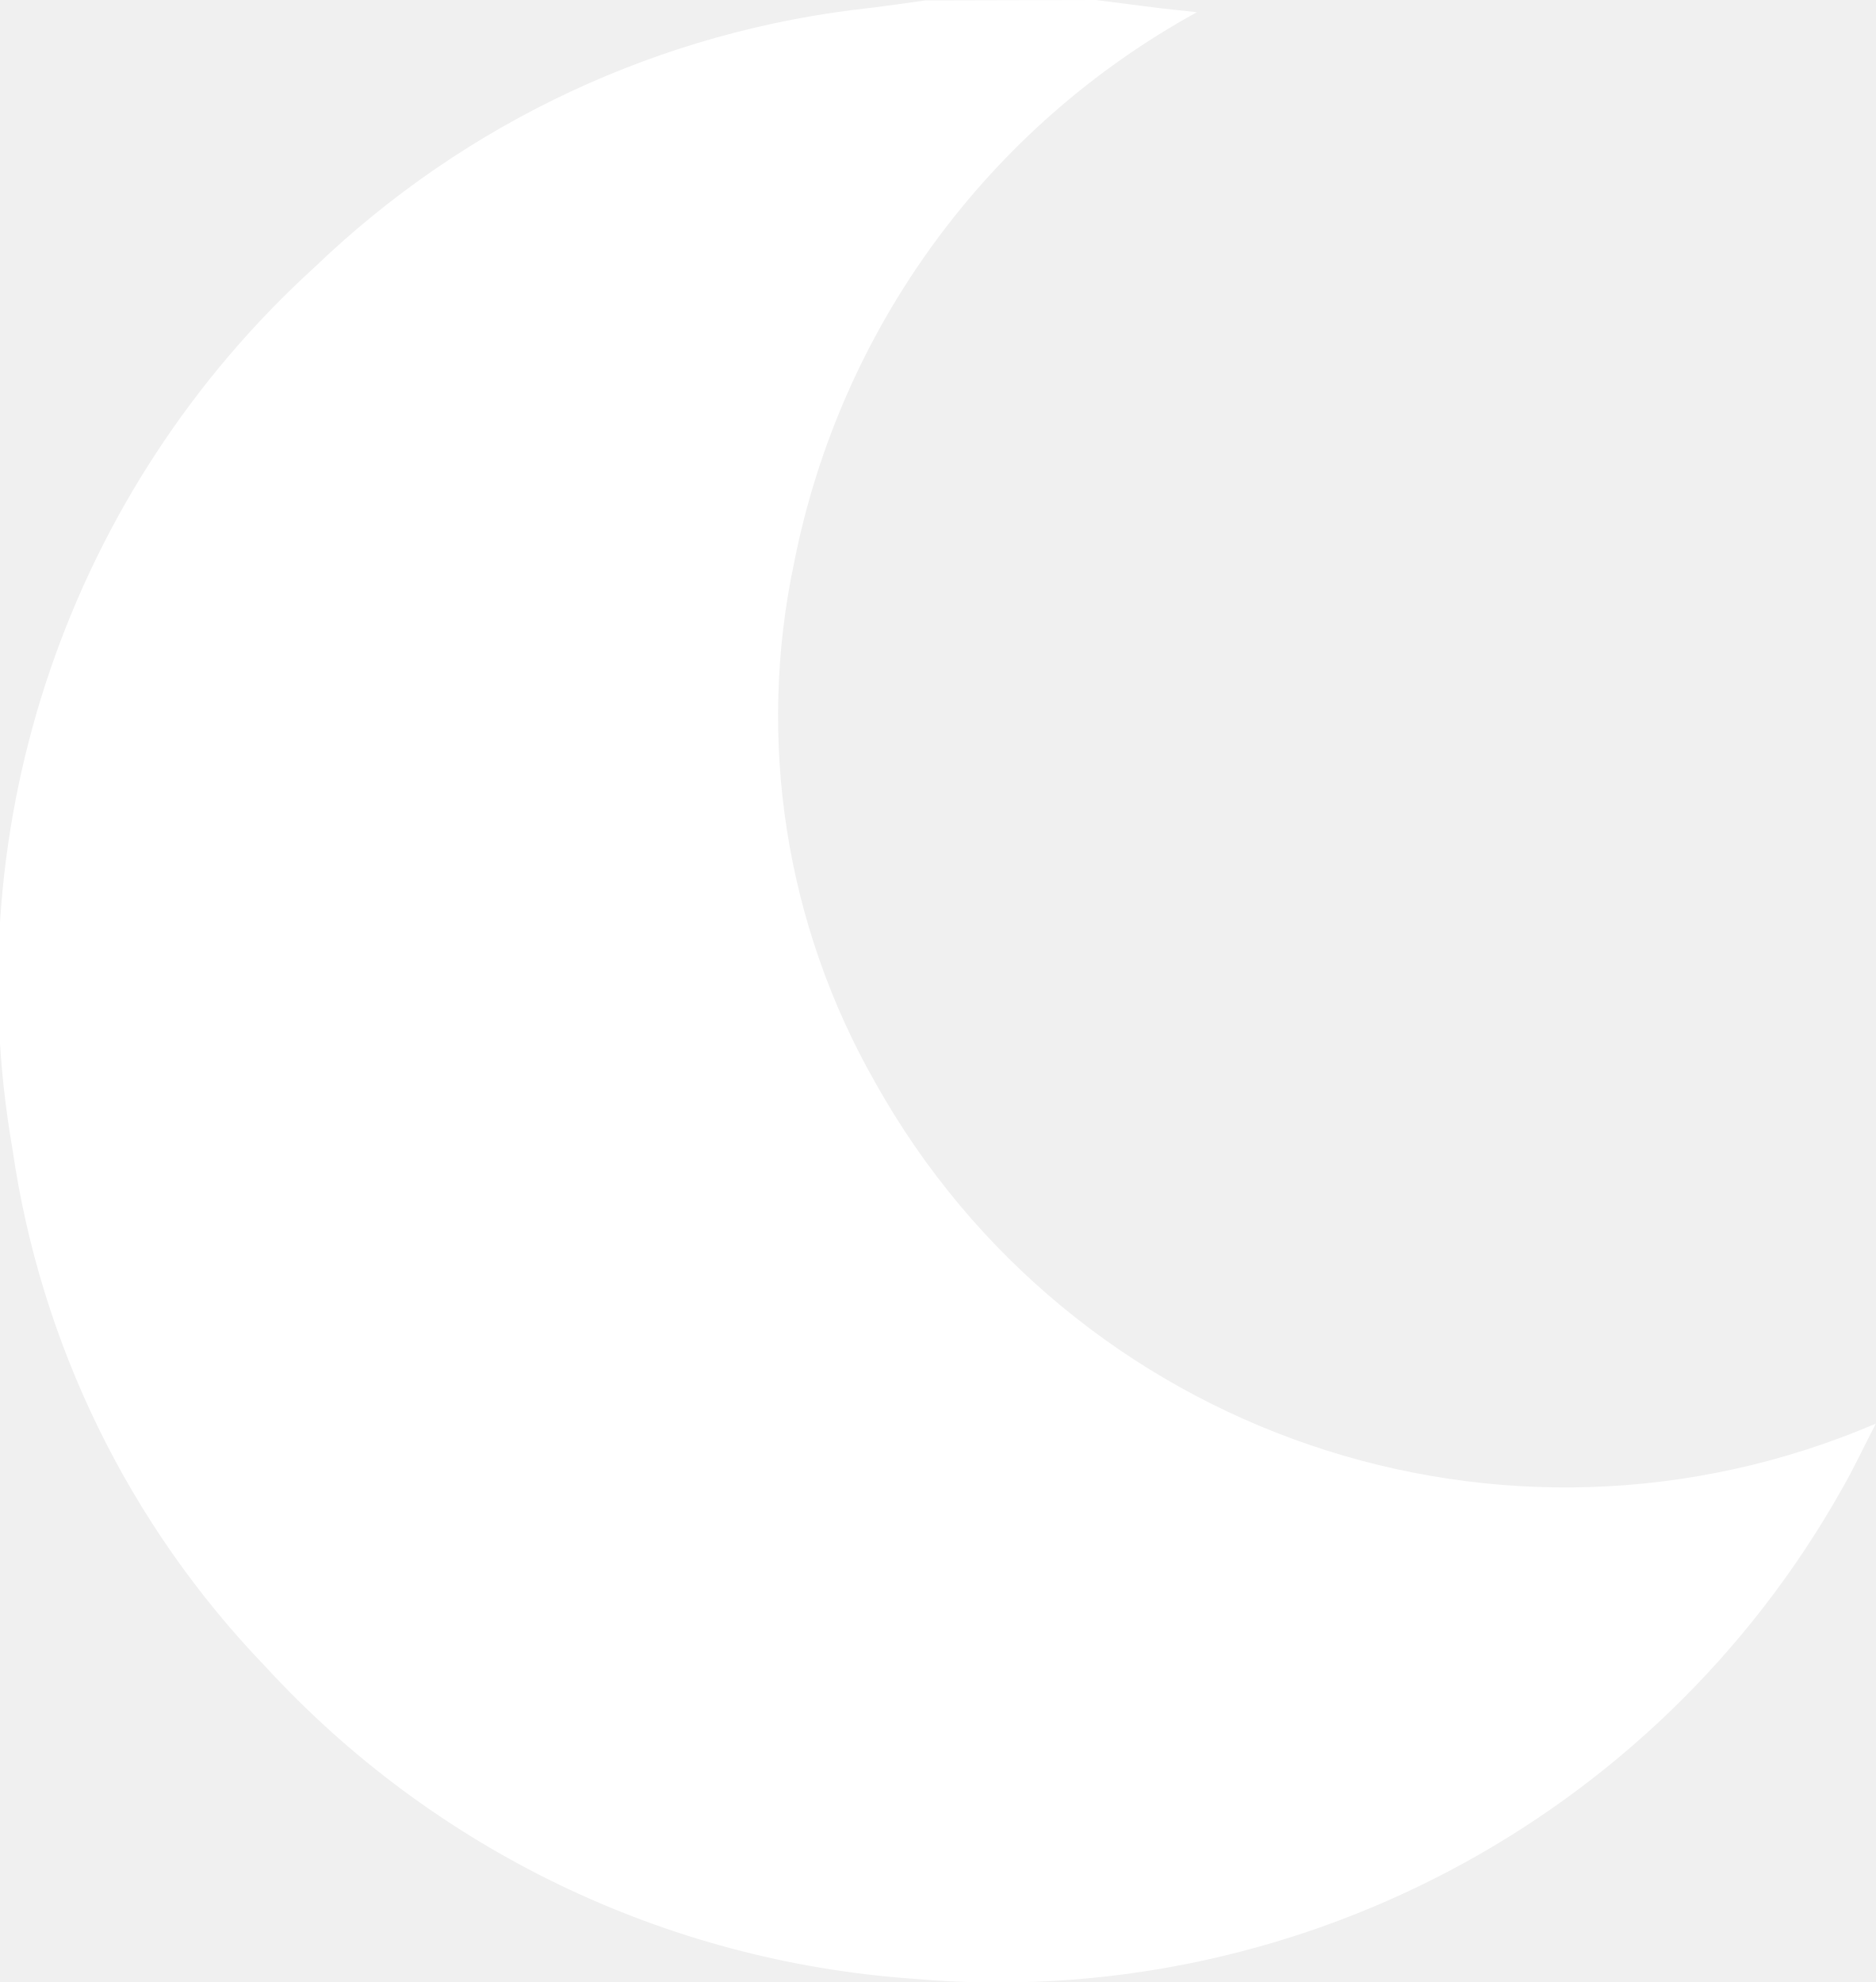
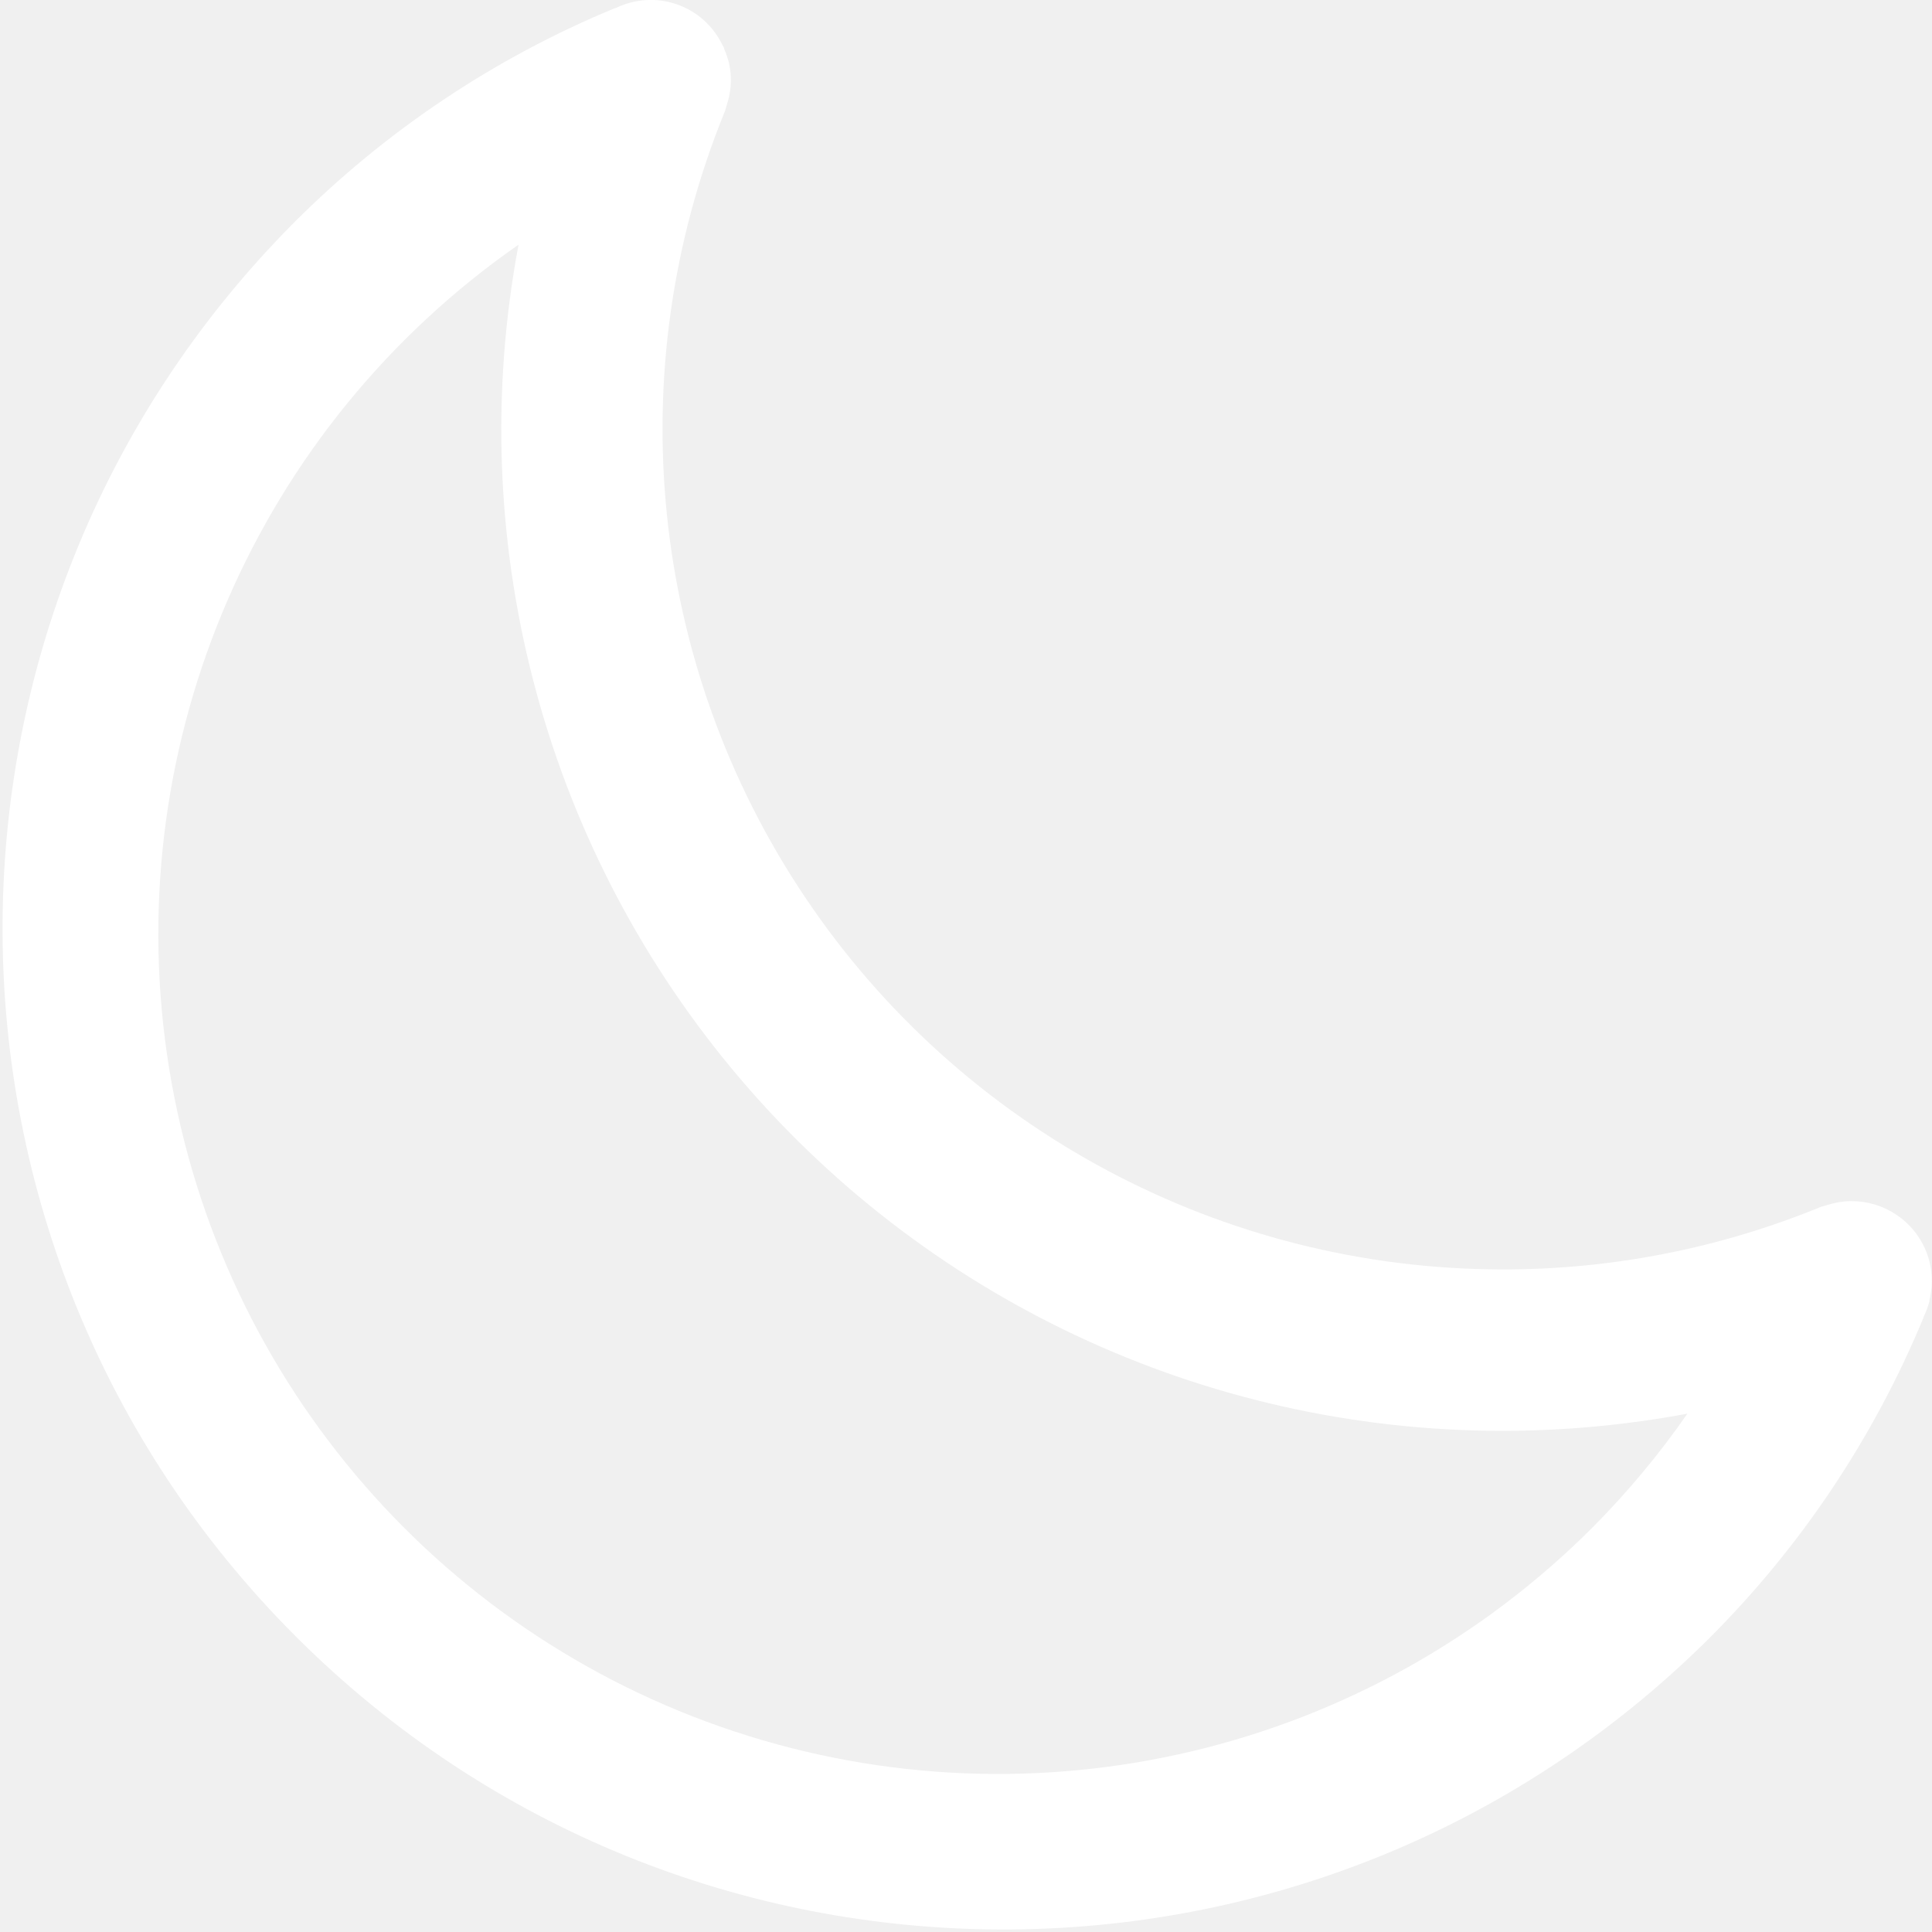
- <svg xmlns="http://www.w3.org/2000/svg" width="22.735" height="24.024" viewBox="0 0 22.735 24.024">
-   <g id="dark-inactive" transform="translate(-635.835 -67.54)">
-     <path id="Path_30" data-name="Path 30" d="M649.114,67.54l.786.1c.129.015.259.028.441.048a9.764,9.764,0,0,0-4.879,6.66,8.97,8.97,0,0,0,.981,6.314,9.575,9.575,0,0,0,12.126,4.134c-.151.292-.269.547-.409.79a11.736,11.736,0,0,1-11.266,5.938,11.779,11.779,0,0,1-7.843-3.784,11.382,11.382,0,0,1-3.065-6.273,11.731,11.731,0,0,1,3.664-10.69,11.506,11.506,0,0,1,6.731-3.141c.223-.027.446-.06.669-.091Z" fill="#fff" />
+ <svg xmlns="http://www.w3.org/2000/svg" width="20" height="20" viewBox="0 0 20 20">
+   <g id="dark-inactive" transform="translate(-0.002 0)">
+     <g id="Group_5958" data-name="Group 5958" transform="translate(0.002 0)">
+       <path id="Path_5384" data-name="Path 5384" d="M19.94,12.95a.832.832,0,0,0-.77-.516h-.005l-.015,0a.825.825,0,0,0-.192.029c-.024.006-.046.013-.069.02s-.024.006-.036.01a8.644,8.644,0,0,1-3.3.648A8.7,8.7,0,0,1,7.507,1.15c.006-.015.008-.03.013-.045s.012-.037.017-.056A.826.826,0,0,0,7.568.842s0-.006,0-.009v0A.791.791,0,0,0,7.554.682L7.548.651A.819.819,0,0,0,7.5.511C7.5.493,7.486.478,7.478.461a.822.822,0,0,0-1.1-.378l-.007,0A10.188,10.188,0,0,0,3.028,2.322,10.361,10.361,0,0,0,17.681,16.974a10.2,10.2,0,0,0,2.232-3.332.159.159,0,0,0,.005-.015.841.841,0,0,0,.057-.155s0-.008,0-.012A.827.827,0,0,0,19.94,12.95ZM16.5,15.8A8.694,8.694,0,1,1,5.37,2.533,10.364,10.364,0,0,0,15.55,14.812a10.432,10.432,0,0,0,1.92-.178A8.734,8.734,0,0,1,16.5,15.8Z" transform="translate(-0.002 0)" fill="#fff" />
+     </g>
  </g>
</svg>
